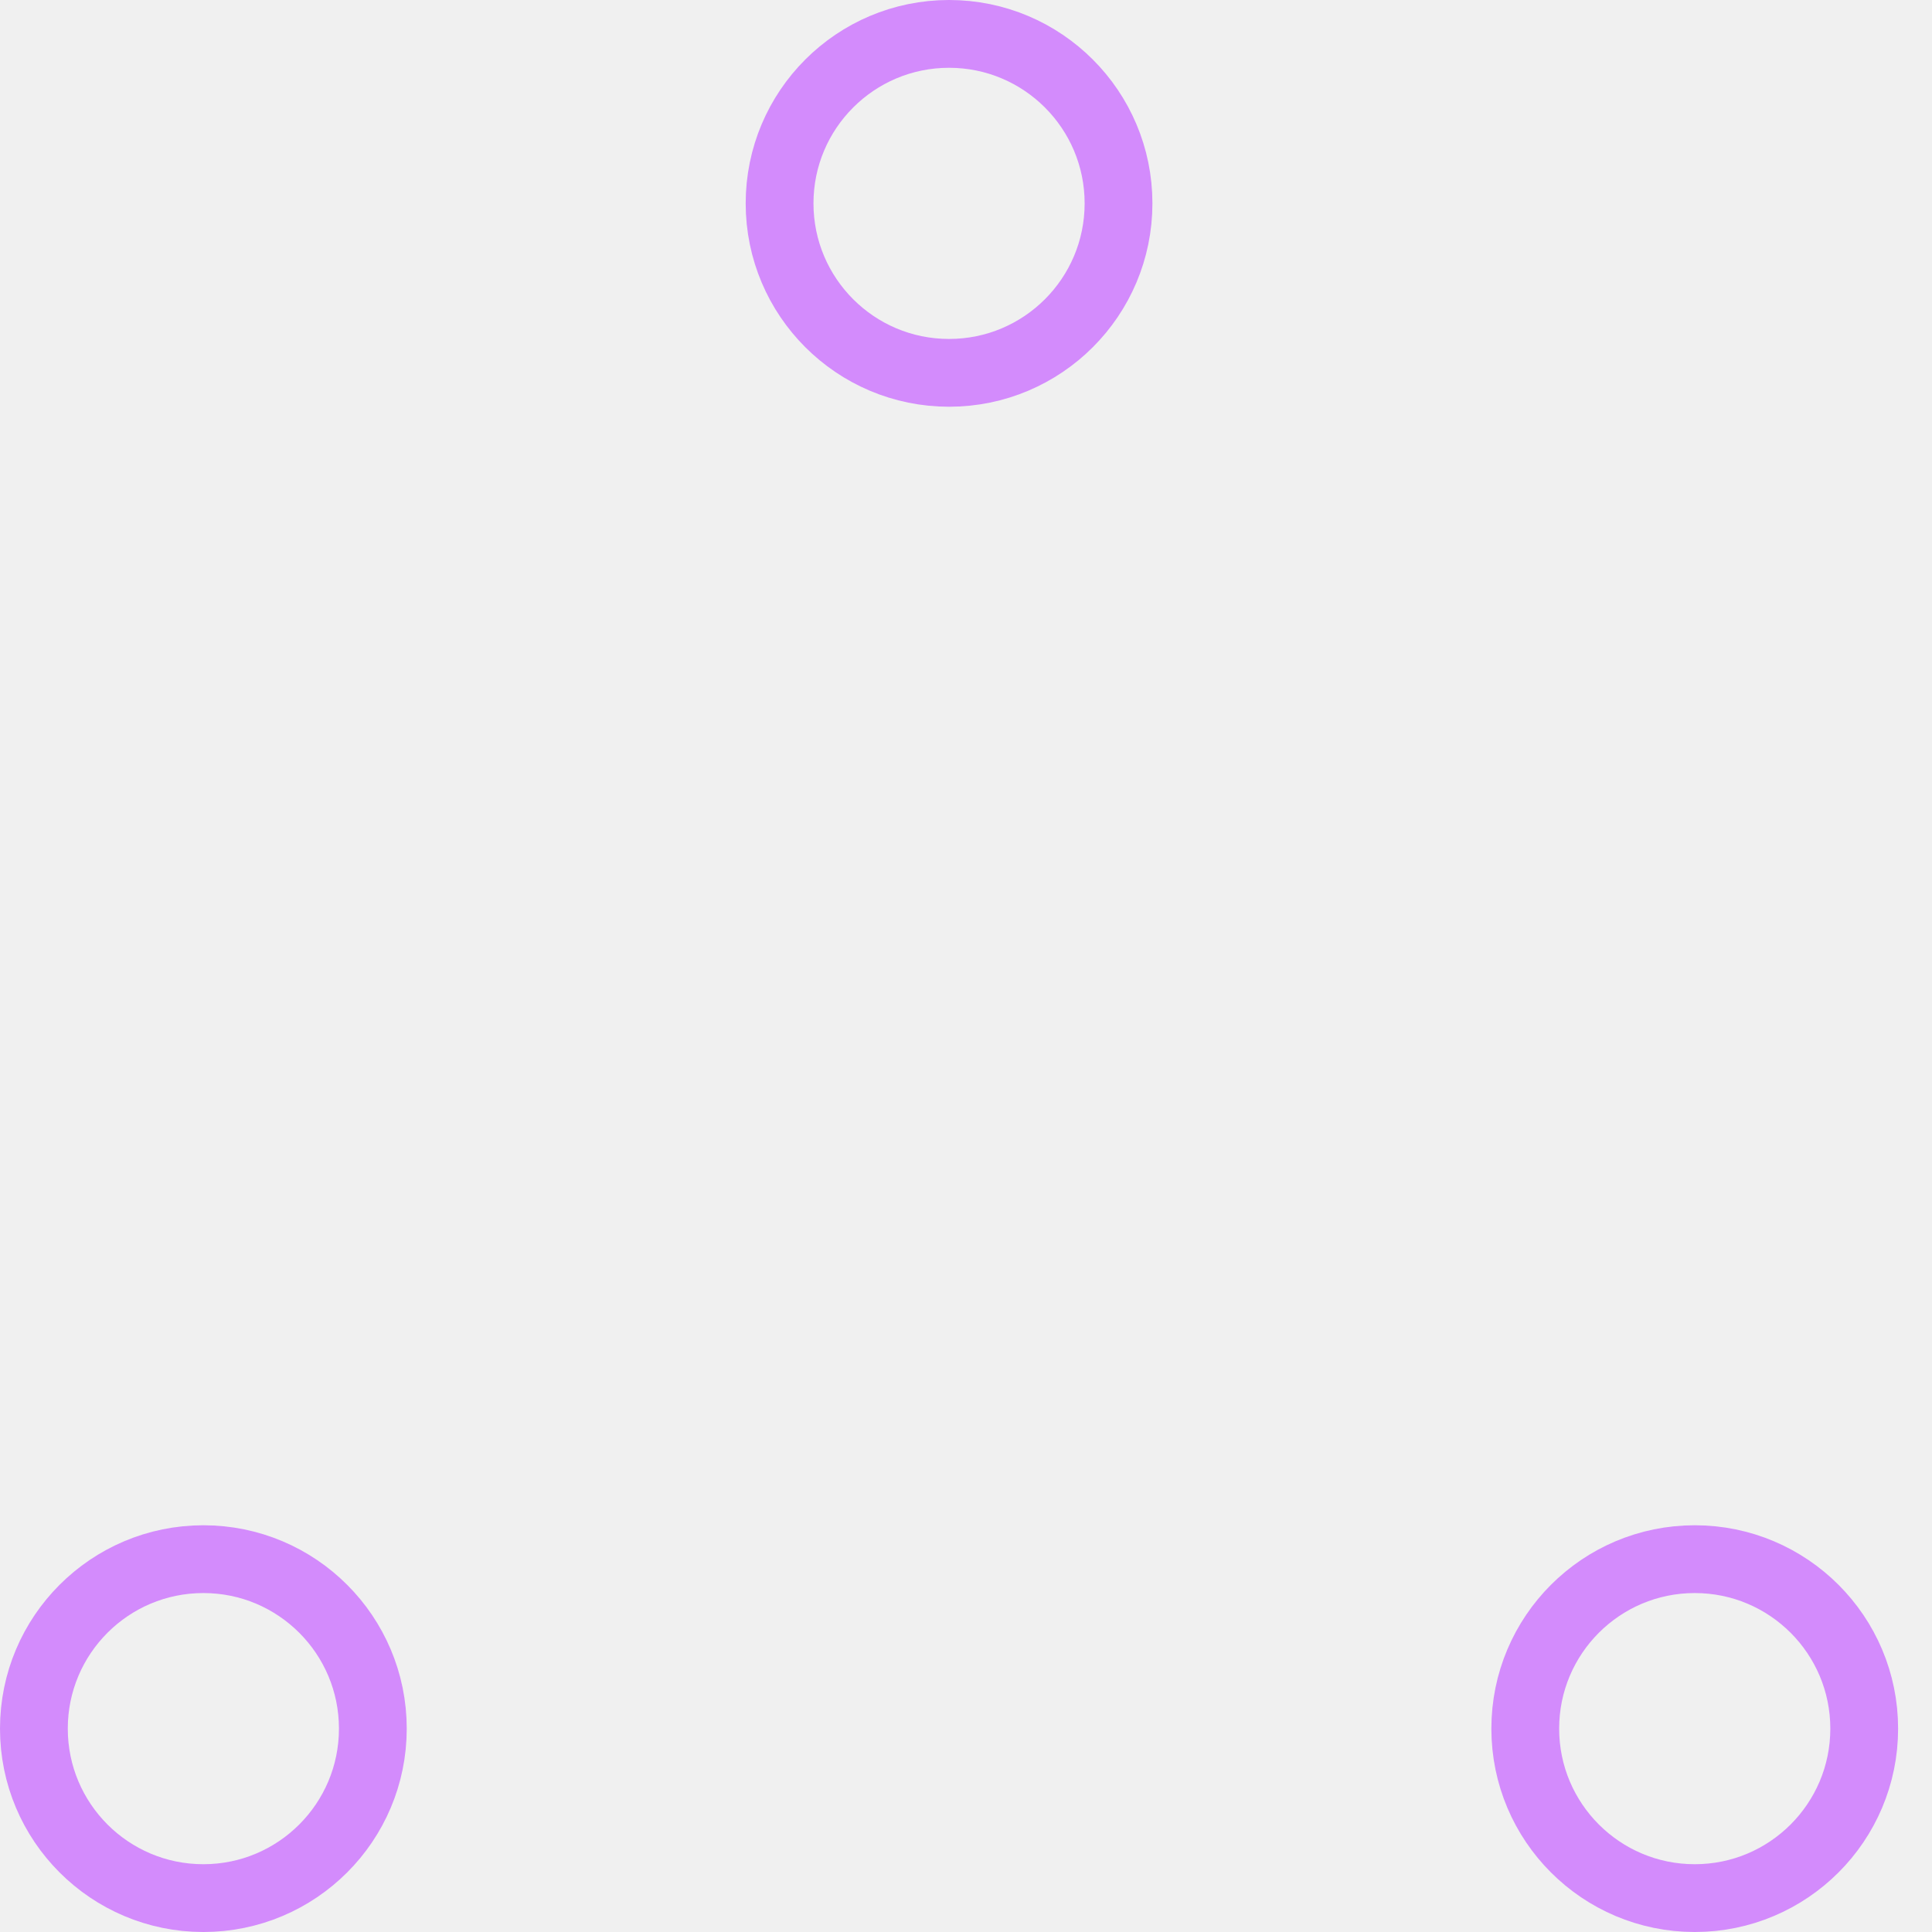
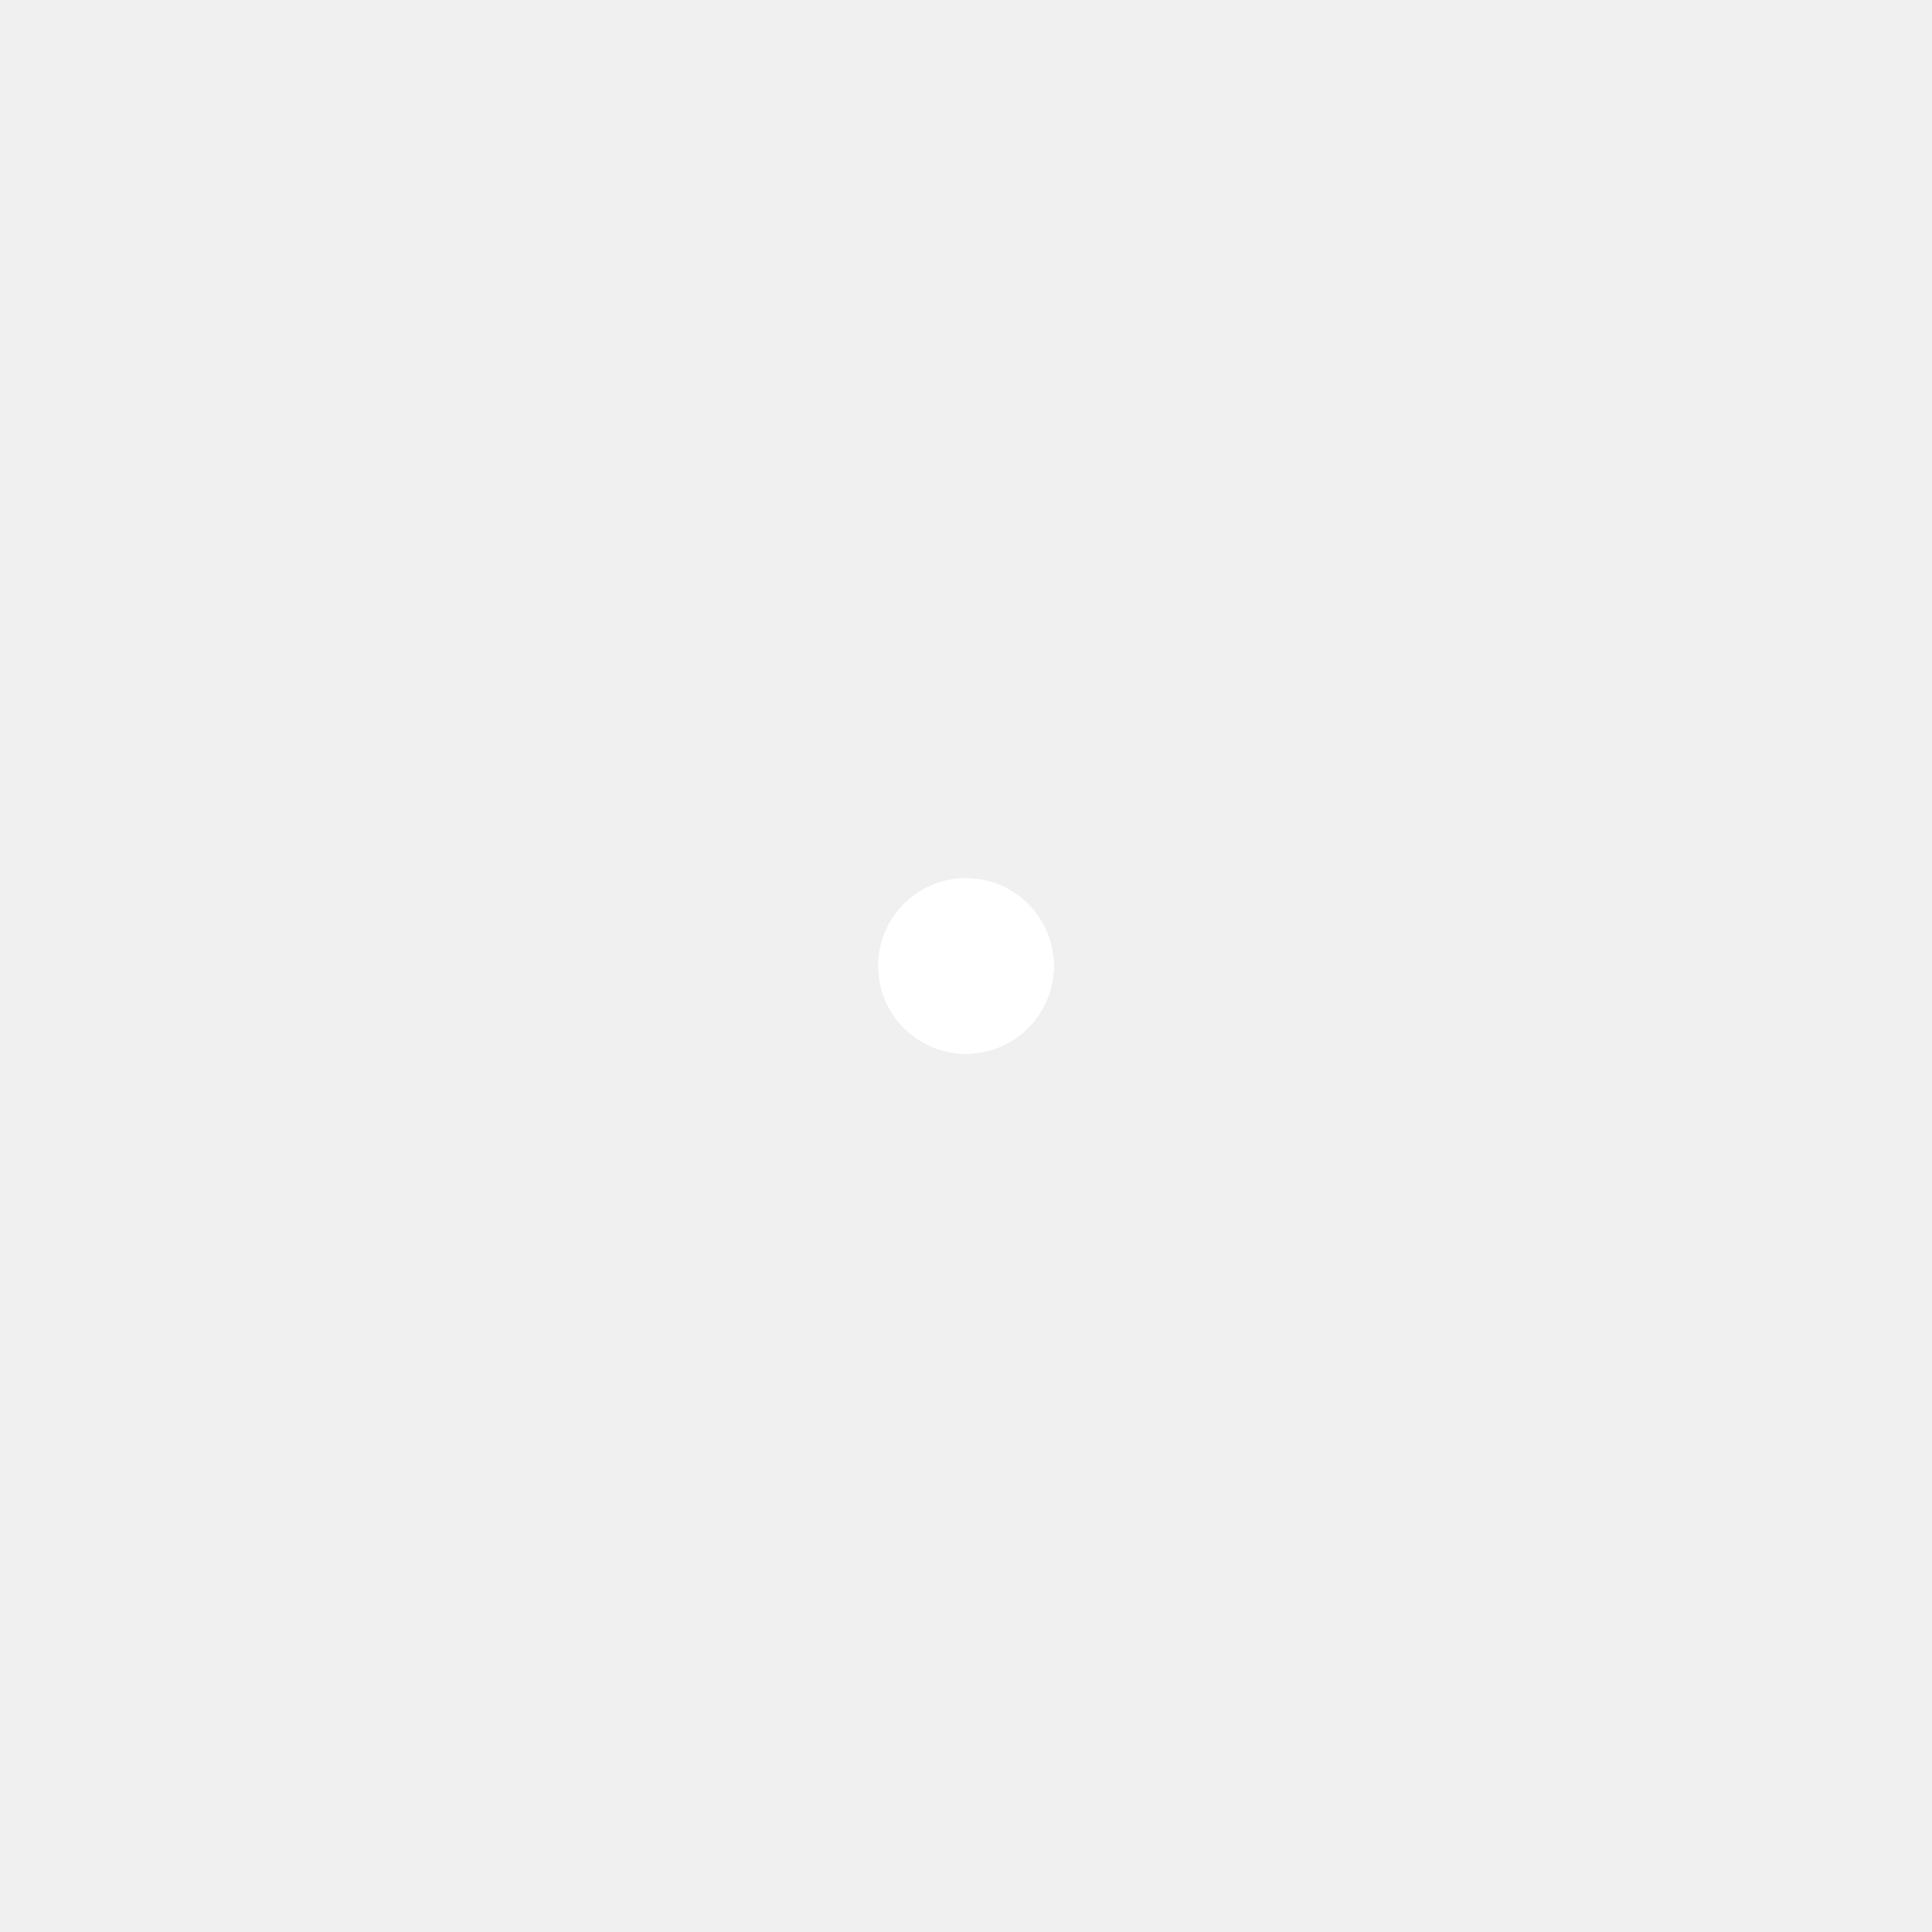
- <svg xmlns="http://www.w3.org/2000/svg" width="80" height="80" viewBox="0 0 57 57" stroke="#d38bfc">
-   <g fill="none" fill-rule="evenodd">
-     <g transform="translate(1 1)" stroke-width="2">
-       <circle cx="5" cy="50" r="5">
-         <animate attributeName="cy" begin="0s" dur="2.2s" values="50;5;50;50" calcMode="linear" repeatCount="indefinite" />
-         <animate attributeName="cx" begin="0s" dur="2.2s" values="5;27;49;5" calcMode="linear" repeatCount="indefinite" />
-       </circle>
-       <circle cx="27" cy="5" r="5">
-         <animate attributeName="cy" begin="0s" dur="2.2s" from="5" to="5" values="5;50;50;5" calcMode="linear" repeatCount="indefinite" />
-         <animate attributeName="cx" begin="0s" dur="2.2s" from="27" to="27" values="27;49;5;27" calcMode="linear" repeatCount="indefinite" />
-       </circle>
-       <circle cx="49" cy="50" r="5">
-         <animate attributeName="cy" begin="0s" dur="2.2s" values="50;50;5;50" calcMode="linear" repeatCount="indefinite" />
-         <animate attributeName="cx" from="49" to="49" begin="0s" dur="2.2s" values="49;5;27;49" calcMode="linear" repeatCount="indefinite" />
-       </circle>
-     </g>
+ <svg xmlns="http://www.w3.org/2000/svg" width="124" height="124" viewBox="0 0 44 44" stroke="#fff">
+   <g fill="none" fill-rule="evenodd" stroke-width="2">
+     <circle cx="22" cy="22" r="1">
+       <animate attributeName="r" begin="0s" dur="1.8s" values="1; 20" calcMode="spline" keyTimes="0; 1" keySplines="0.165, 0.84, 0.44, 1" repeatCount="indefinite" />
+       <animate attributeName="stroke-opacity" begin="0s" dur="1.8s" values="1; 0" calcMode="spline" keyTimes="0; 1" keySplines="0.3, 0.61, 0.355, 1" repeatCount="indefinite" />
+     </circle>
+     <circle cx="22" cy="22" r="1">
+       <animate attributeName="r" begin="-0.9s" dur="1.8s" values="1; 20" calcMode="spline" keyTimes="0; 1" keySplines="0.165, 0.84, 0.44, 1" repeatCount="indefinite" />
+       <animate attributeName="stroke-opacity" begin="-0.9s" dur="1.8s" values="1; 0" calcMode="spline" keyTimes="0; 1" keySplines="0.3, 0.61, 0.355, 1" repeatCount="indefinite" />
+     </circle>
  </g>
</svg>
